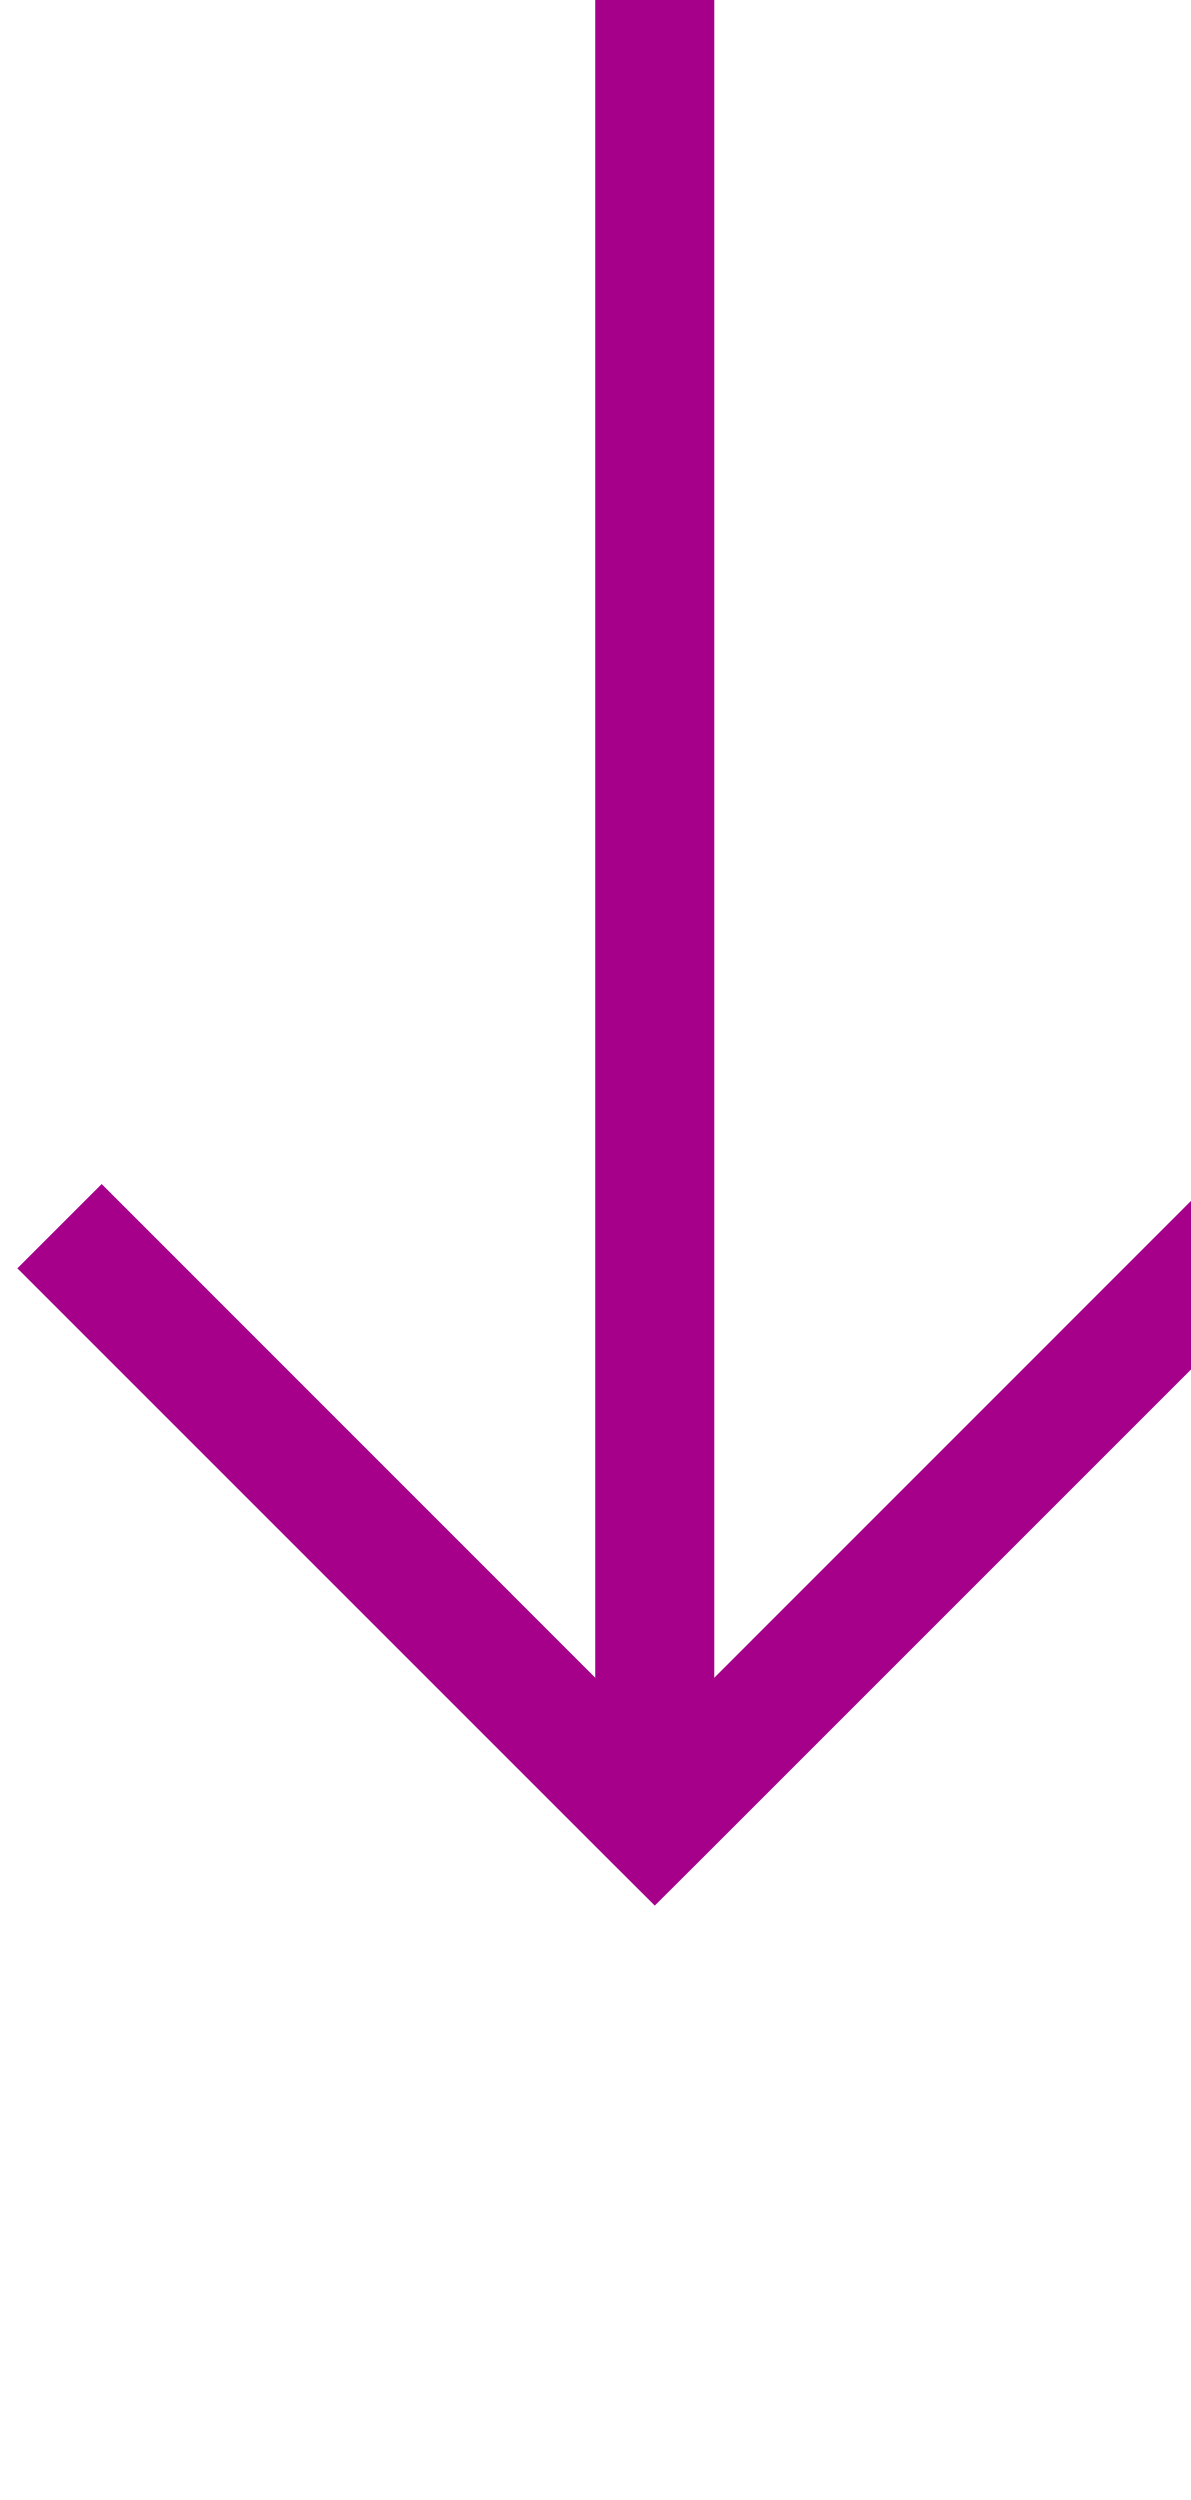
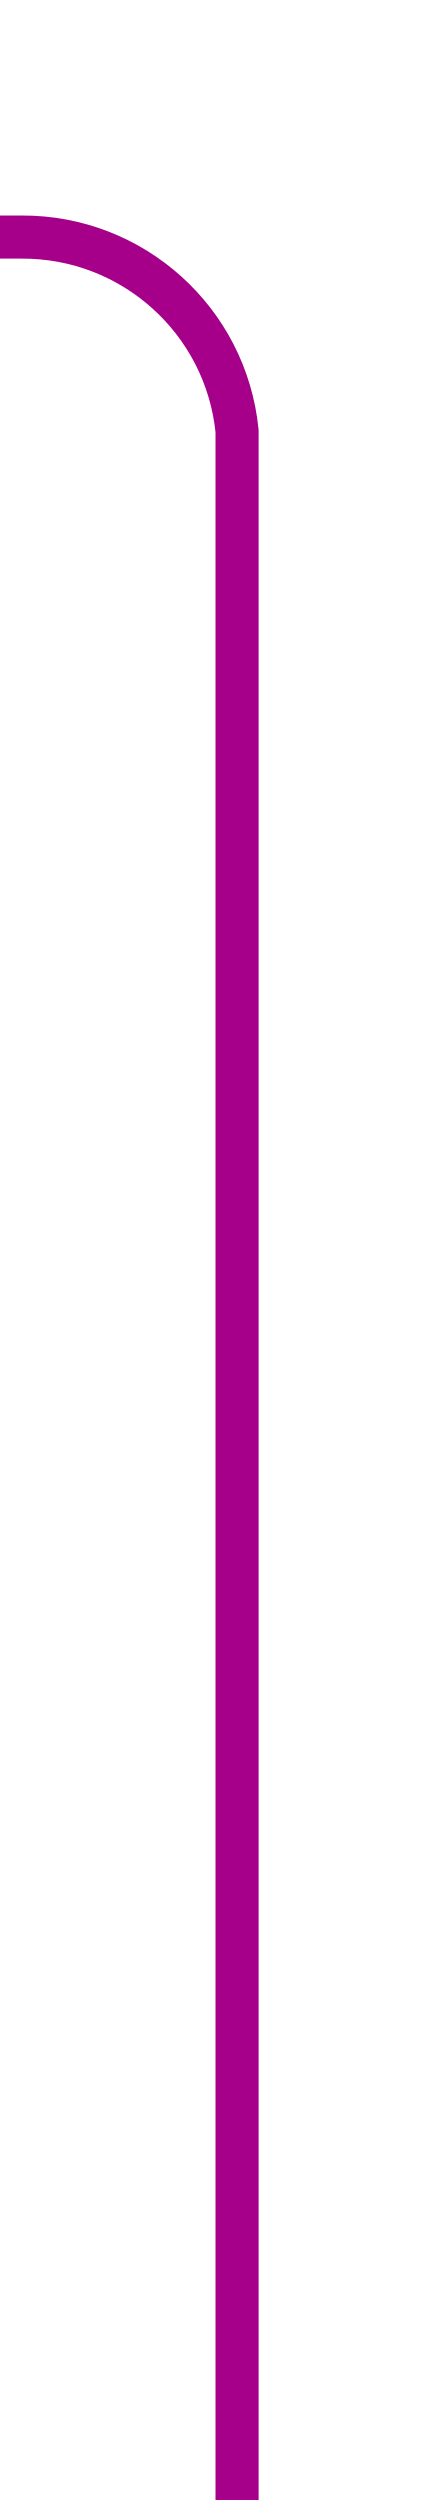
- <svg xmlns="http://www.w3.org/2000/svg" version="1.1" width="10px" height="21px" preserveAspectRatio="xMidYMin meet" viewBox="1747 521  8 21">
-   <path d="M 1751.5 521  L 1751.5 536  " stroke-width="1" stroke="#a6008b" fill="none" />
-   <path d="M 1756.146 530.946  L 1751.5 535.593  L 1746.854 530.946  L 1746.146 531.654  L 1751.146 536.654  L 1751.5 537.007  L 1751.854 536.654  L 1756.854 531.654  L 1756.146 530.946  Z " fill-rule="nonzero" fill="#a6008b" stroke="none" />
+ <svg xmlns="http://www.w3.org/2000/svg" version="1.1" width="10px" height="58px" preserveAspectRatio="xMidYMin meet" viewBox="1883 304  8 58">
+   <path d="M 1887.5 362  L 1887.5 314  A 5 5 0 0 0 1882.5 309.5 L 1802 309.5  " stroke-width="1" stroke="#a6008b" fill="none" />
+   <path d="M 1807.054 314.146  L 1802.407 309.5  L 1807.054 304.854  L 1806.346 304.146  L 1801.346 309.146  L 1800.993 309.5  L 1801.346 309.854  L 1806.346 314.854  L 1807.054 314.146  Z " fill-rule="nonzero" fill="#a6008b" stroke="none" />
</svg>
